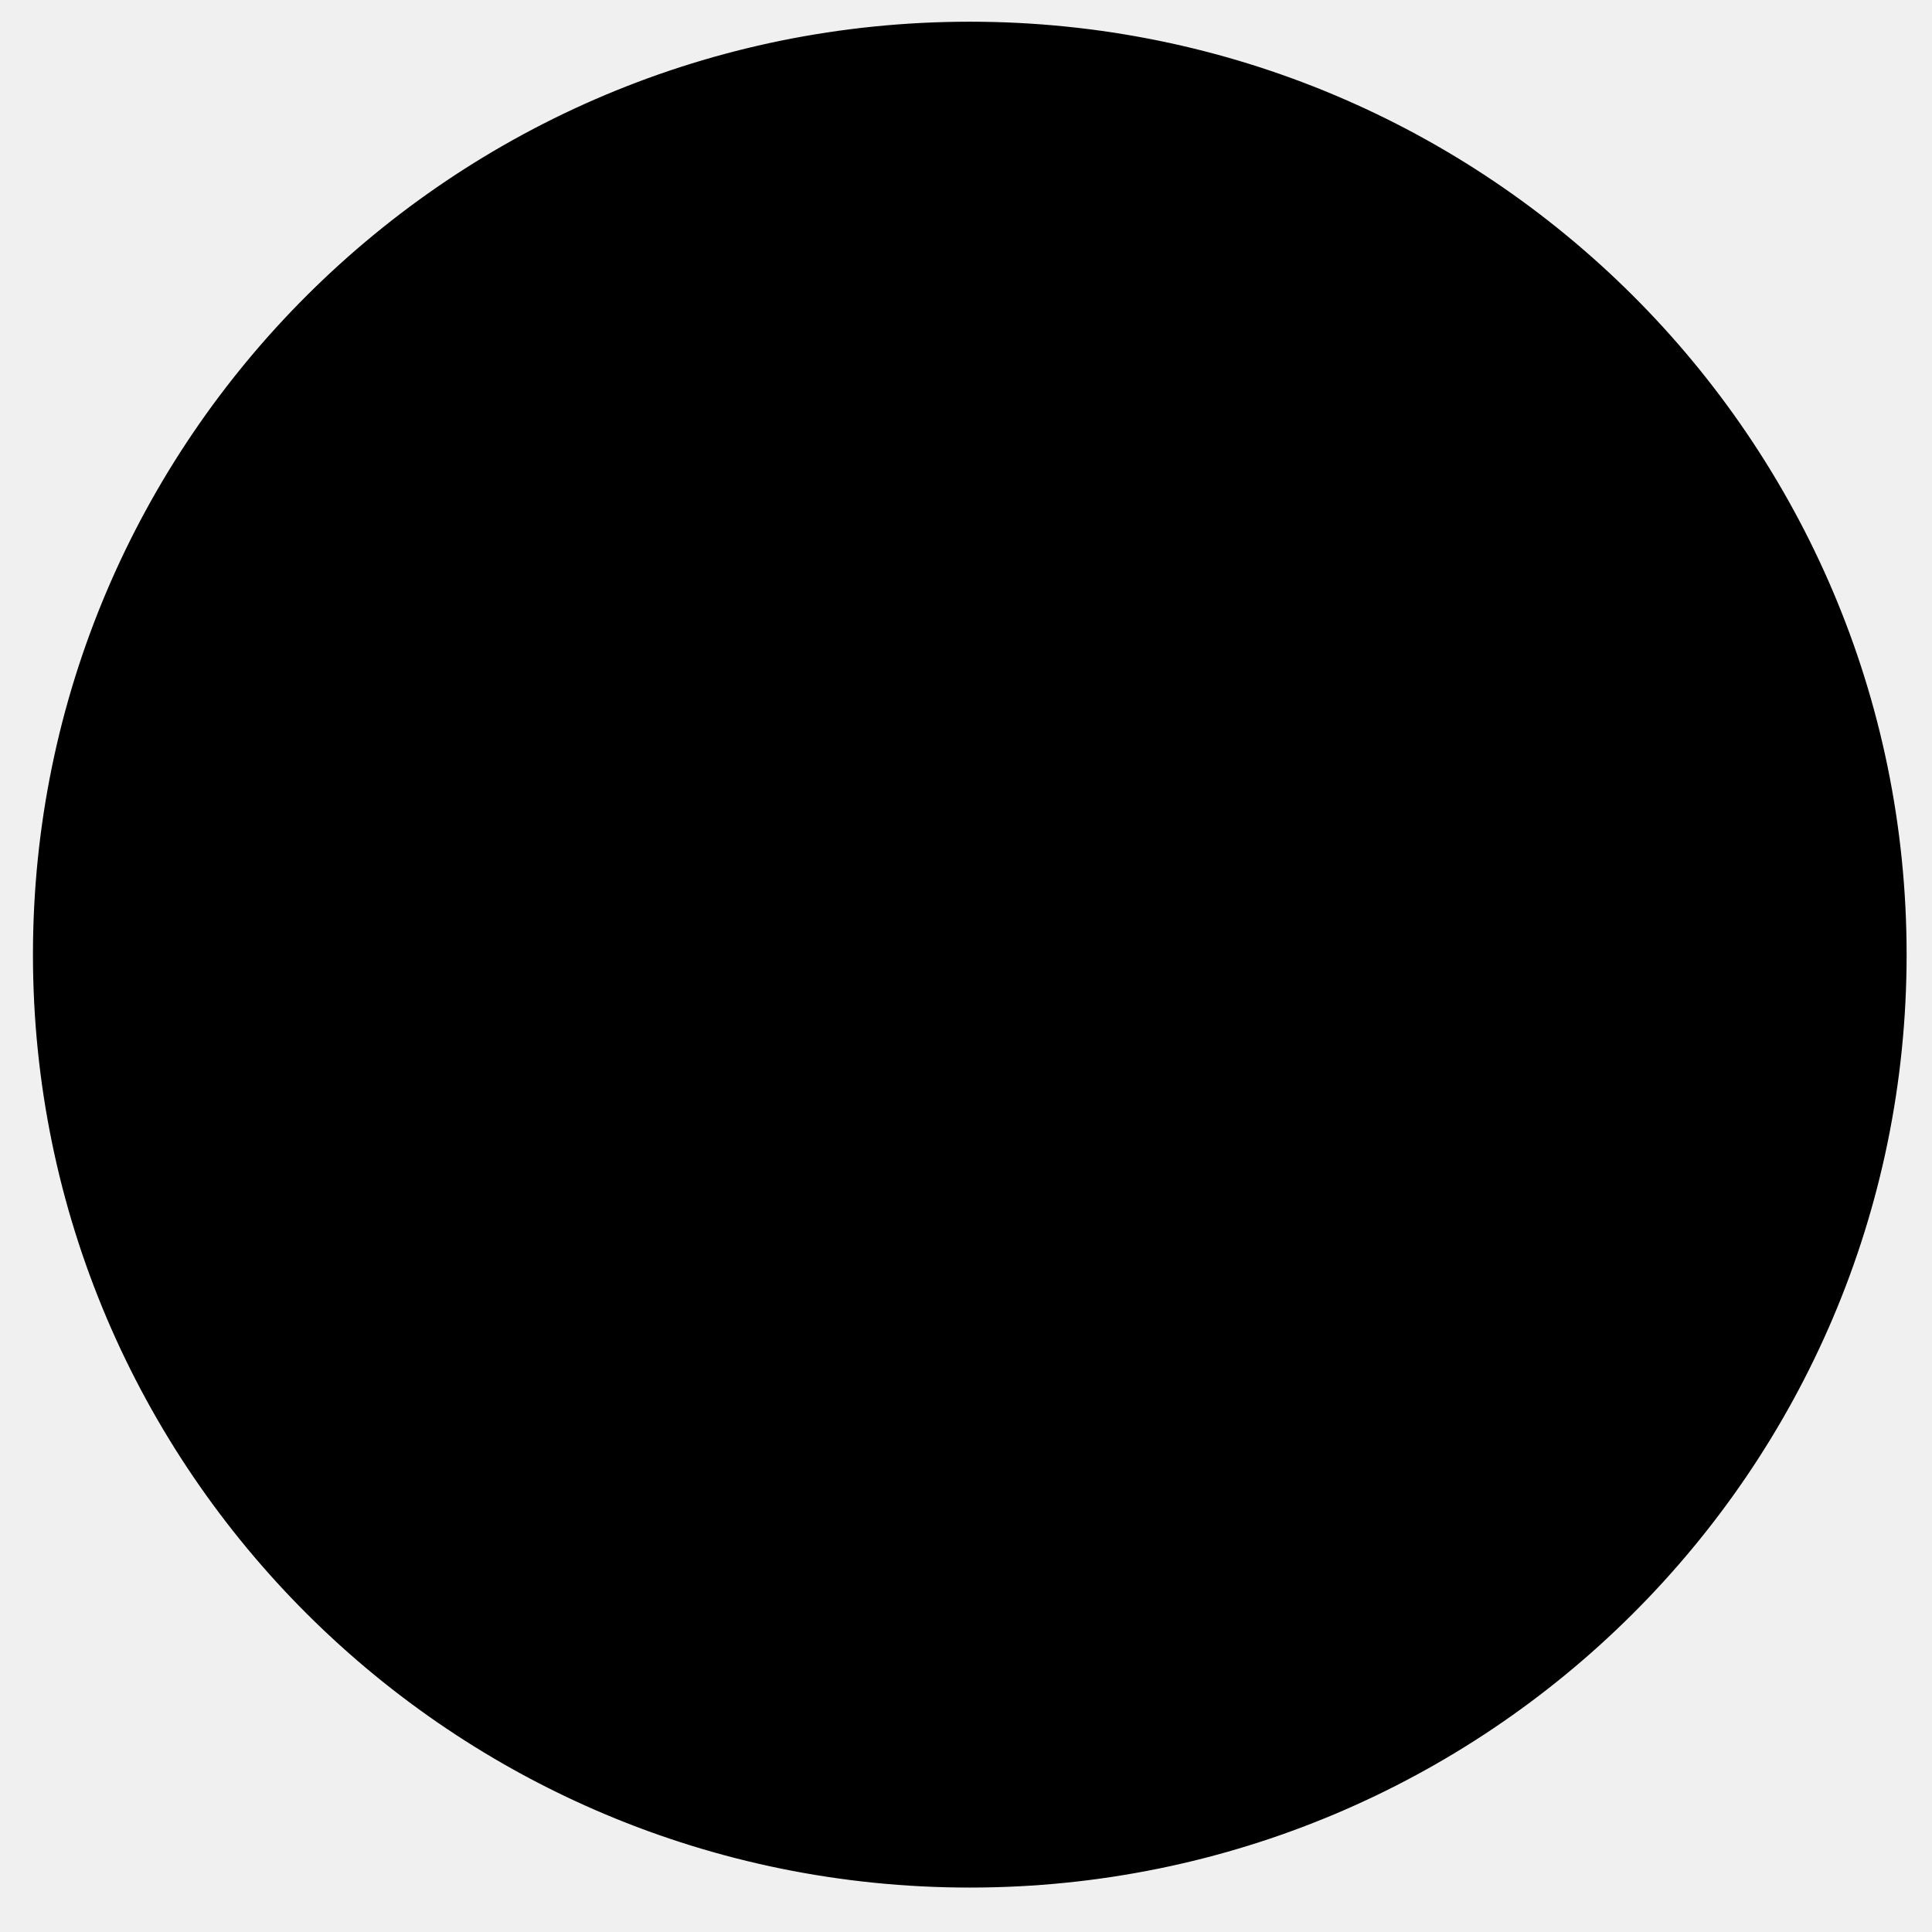
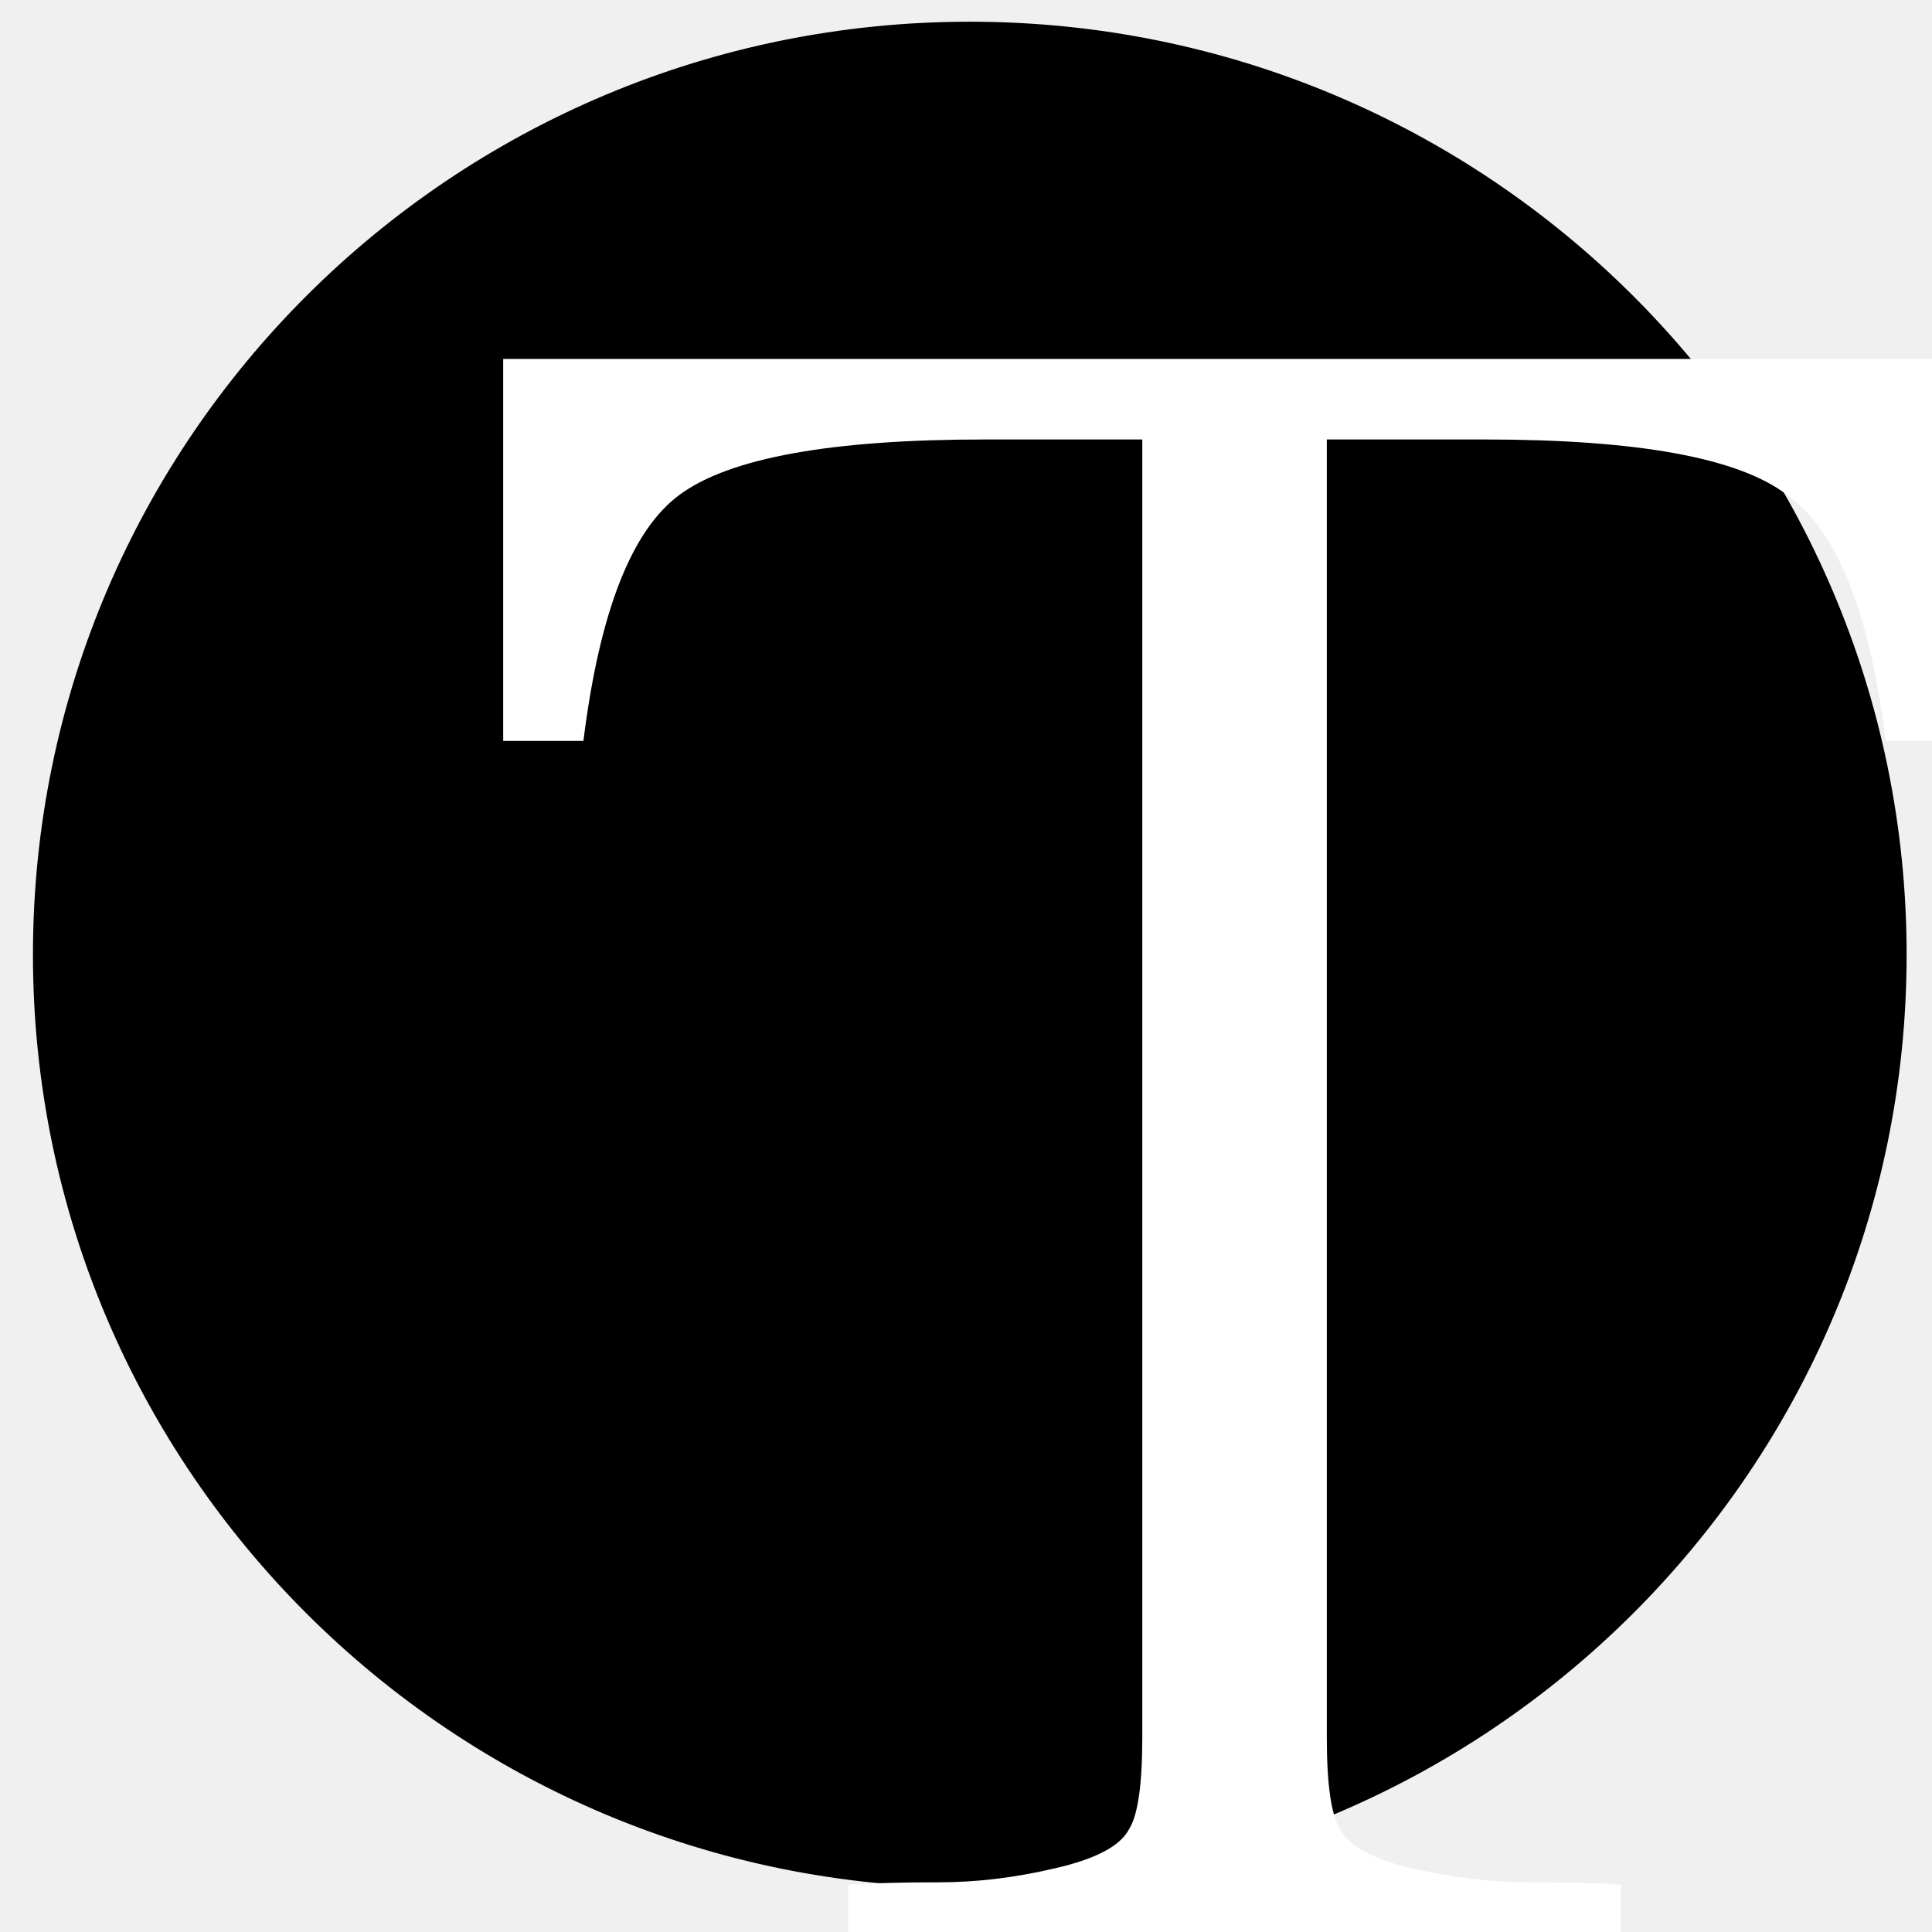
<svg xmlns="http://www.w3.org/2000/svg" class="title" viewBox="0 0 200 200" id="svg2" version="1.1" width="100%" height="100%">
  <defs id="defs8" />
-   <g id="g3089" transform="matrix(1.067922,0,0,1.067922,-9.115355,-6.158323)">
-     <path transform="matrix(1.091142,0,0,1.103449,-19.97992,-22.32624)" d="m 194.915,109.322 c 0,44.932 -36.993,81.356 -82.627,81.356 -45.634,0 -82.627,-36.424 -82.627,-81.356 0,-44.932 36.993,-81.356 82.627,-81.356 45.634,0 82.627,36.424 82.627,81.356 z" id="path3009" style="fill:#000000;fill-opacity:1;stroke:#000000;stroke-width:1.2;stroke-miterlimit:10;stroke-opacity:1;stroke-dasharray:none;stroke-dashoffset:0" />
+   <g id="g3089" transform="matrix(1.067922,0,0,1.067922,-9.115355,-6.158323)" />
+   <g id="g2989">
+     <path style="fill:#000000;fill-opacity:1;stroke:#000000;stroke-width:1.2;stroke-miterlimit:10;stroke-opacity:1;stroke-dasharray:none;stroke-dashoffset:0" id="path3009" d="m 194.915,109.322 c 0,44.932 -36.993,81.356 -82.627,81.356 -45.634,0 -82.627,-36.424 -82.627,-81.356 0,-44.932 36.993,-81.356 82.627,-81.356 45.634,0 82.627,36.424 82.627,81.356 z" transform="matrix(1.165255,0,0,1.178398,-30.45236,-30.00101)" />
+     <g transform="matrix(6.920577,0,0,5.955419,-314.7351,-433.3931)" style="font-size:40px;font-style:normal;font-variant:normal;font-weight:normal;font-stretch:normal;line-height:125%;letter-spacing:0px;word-spacing:0px;fill:#ffffff;fill-opacity:1;stroke:none;font-family:UnBatang;-inkscape-font-specification:UnBatang" id="flowRoot2994">
+       <path d="m 74.885,85.652 -1.2,0 c -0.24,-2.24 -0.733,-3.667 -1.48,-4.28 -0.72,-0.64 -2.227,-0.96 -4.52,-0.96 l -2.36,0 0,22.56 c -1.3e-5,0.827 0.067,1.36 0.2,1.6 0.133,0.293 0.493,0.52 1.08,0.68 0.613,0.16 1.187,0.24 1.72,0.24 0.56,0 1.027,0.013 1.4,0.04 l 0,1.16 -11.56,0 0,-1.16 c 0.373,-0.027 0.827,-0.04 1.36,-0.04 0.56,0 1.133,-0.08 1.72,-0.24 0.613,-0.16 0.987,-0.387 1.12,-0.68 0.133,-0.24 0.2,-0.773 0.2,-1.6 l 0,-22.56 -2.36,0 c -2.293,2.7e-5 -3.813,0.32 -4.56,0.96 -0.72,0.613 -1.2,2.04 -1.44,4.28 l -1.2,0 0,-6.64 21.88,0 0,6.64" style="" id="path2997" />
+     </g>
  </g>
-   <flowRoot xml:space="preserve" id="flowRoot2994" style="font-size:40px;font-style:normal;font-variant:normal;font-weight:normal;font-stretch:normal;line-height:125%;letter-spacing:0px;word-spacing:0px;fill:#ffffff;fill-opacity:1;stroke:none;font-family:UnBatang;-inkscape-font-specification:UnBatang" transform="matrix(6.920577,0,0,5.955419,-314.7351,-433.3931)">
-     <flowRegion id="flowRegion2996">
-       <rect id="rect2998" width="98.305" height="83.898" x="52.119" y="66.949" style="font-style:normal;font-variant:normal;font-weight:normal;font-stretch:normal;fill:#ffffff;fill-opacity:1;font-family:UnBatang;-inkscape-font-specification:UnBatang" />
-     </flowRegion>
-     <flowPara id="flowPara3000">T</flowPara>
-   </flowRoot>
</svg>
